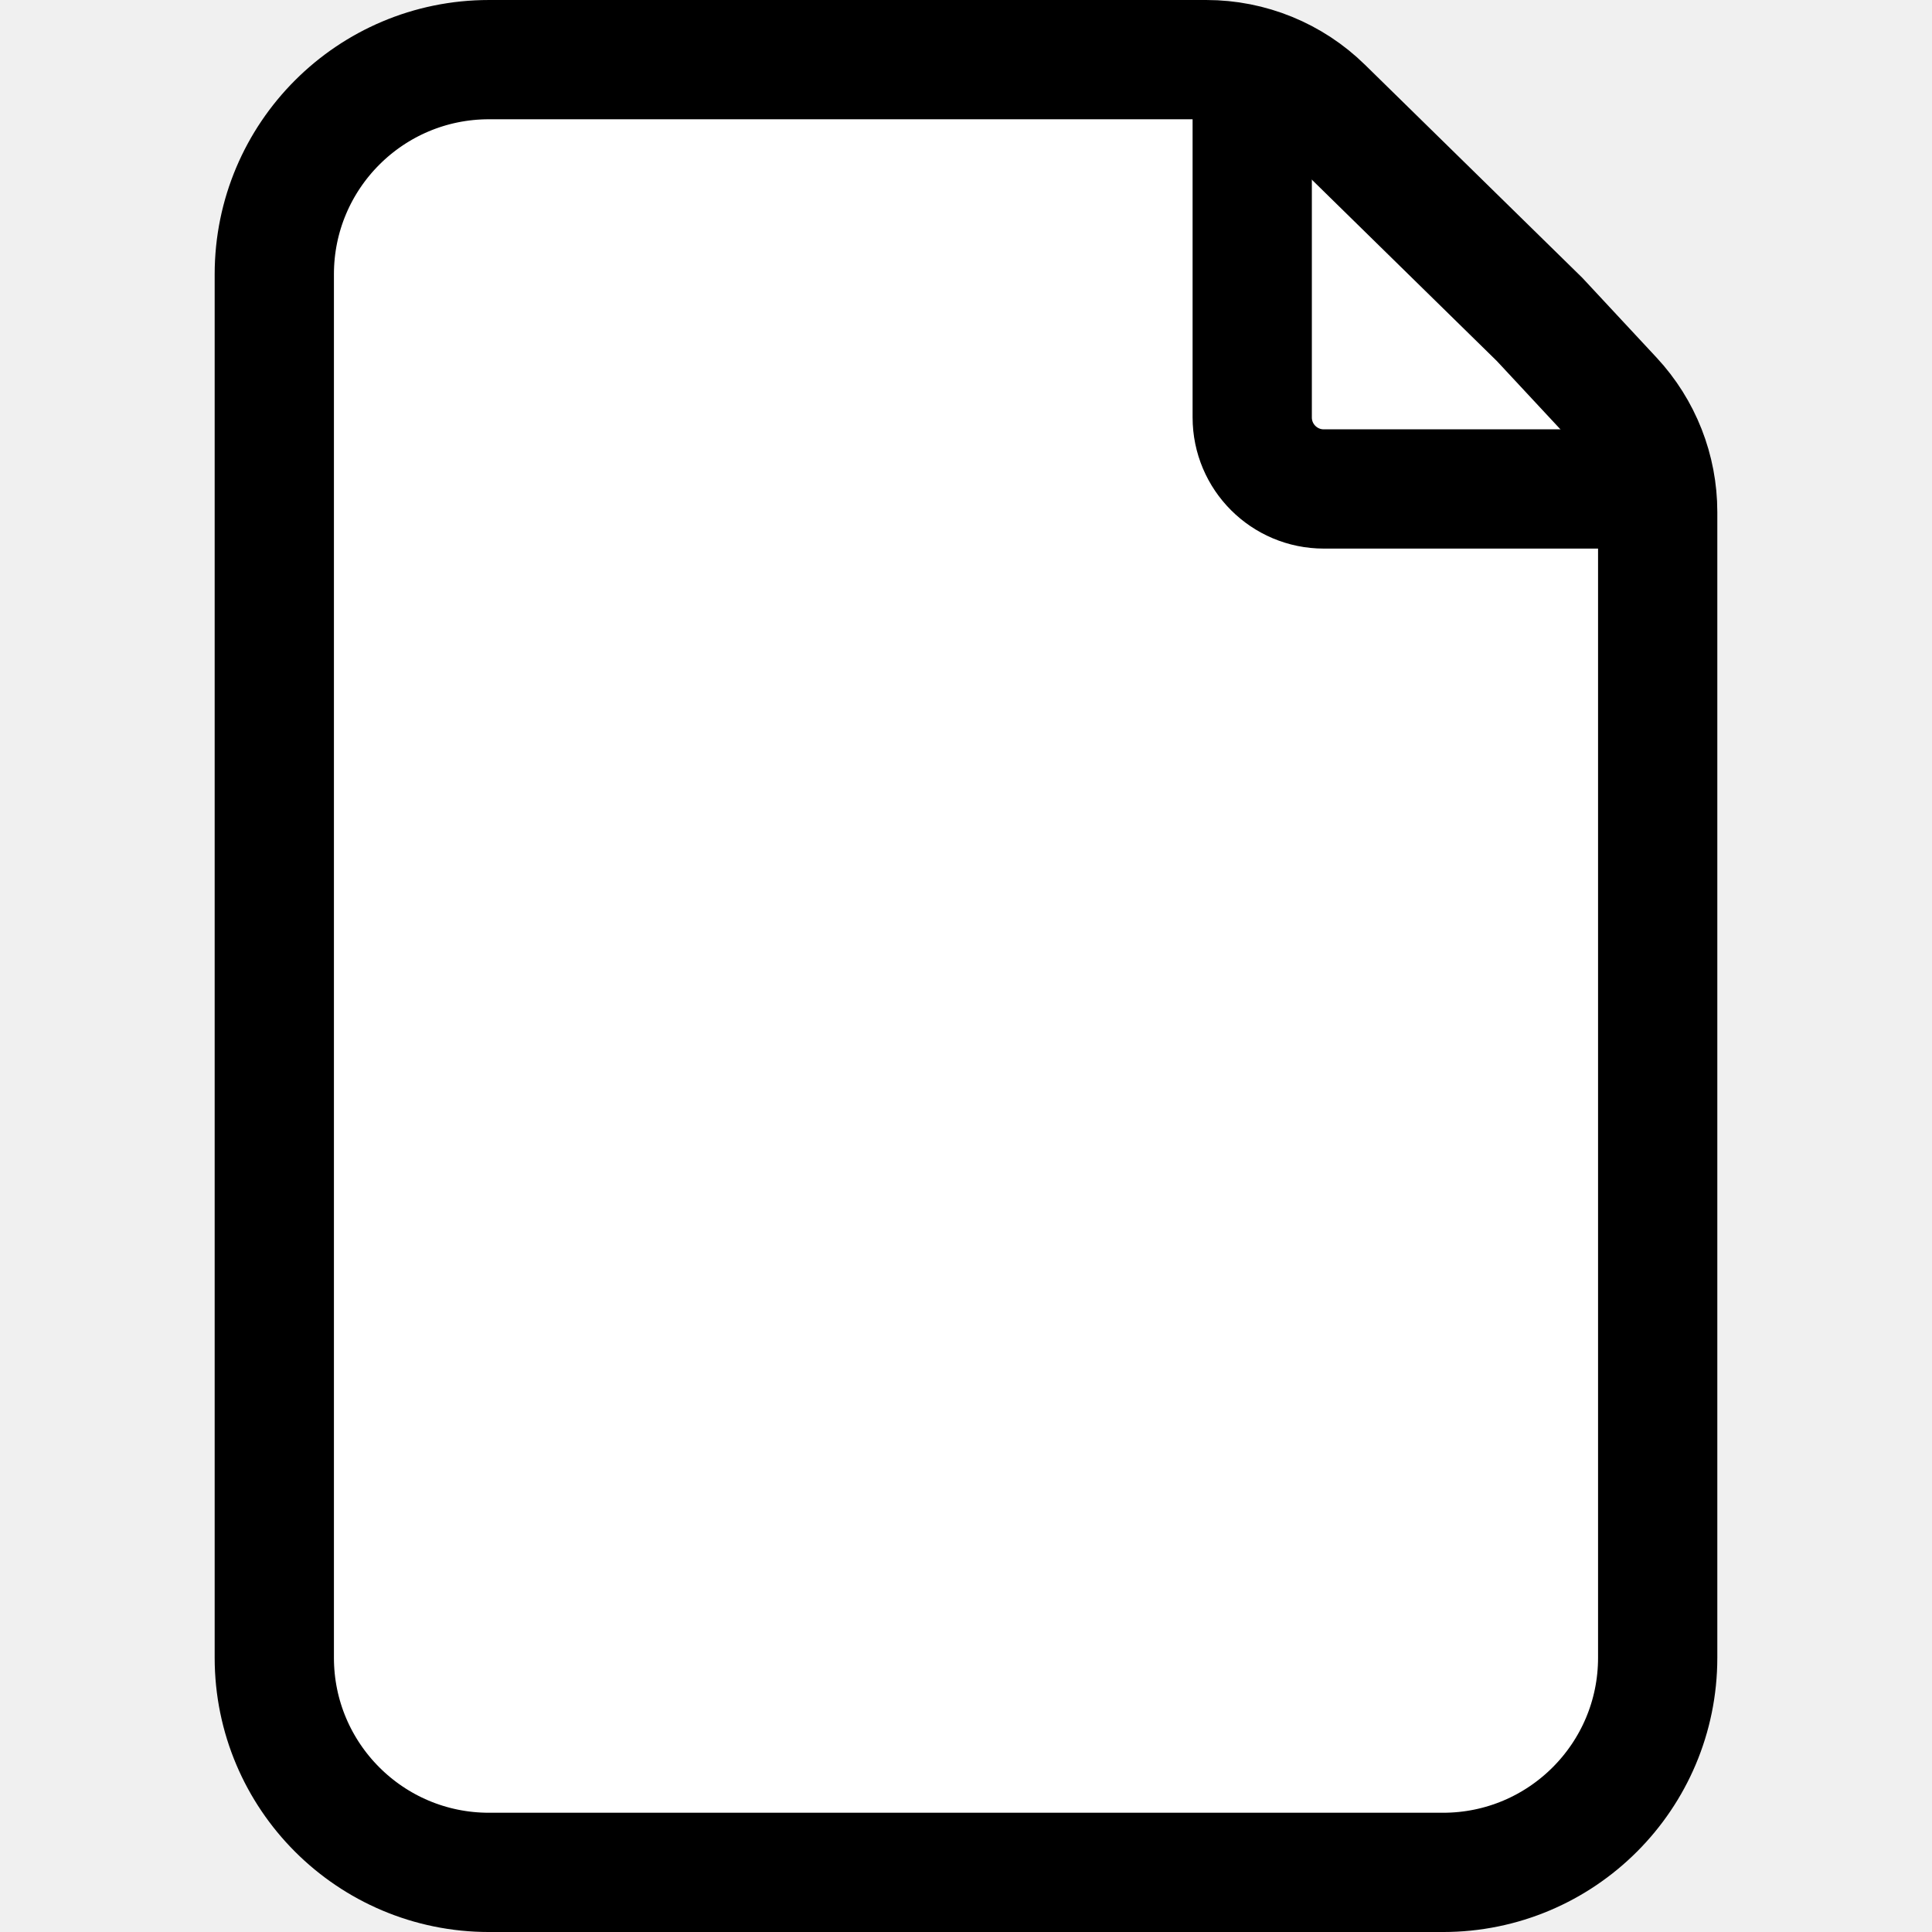
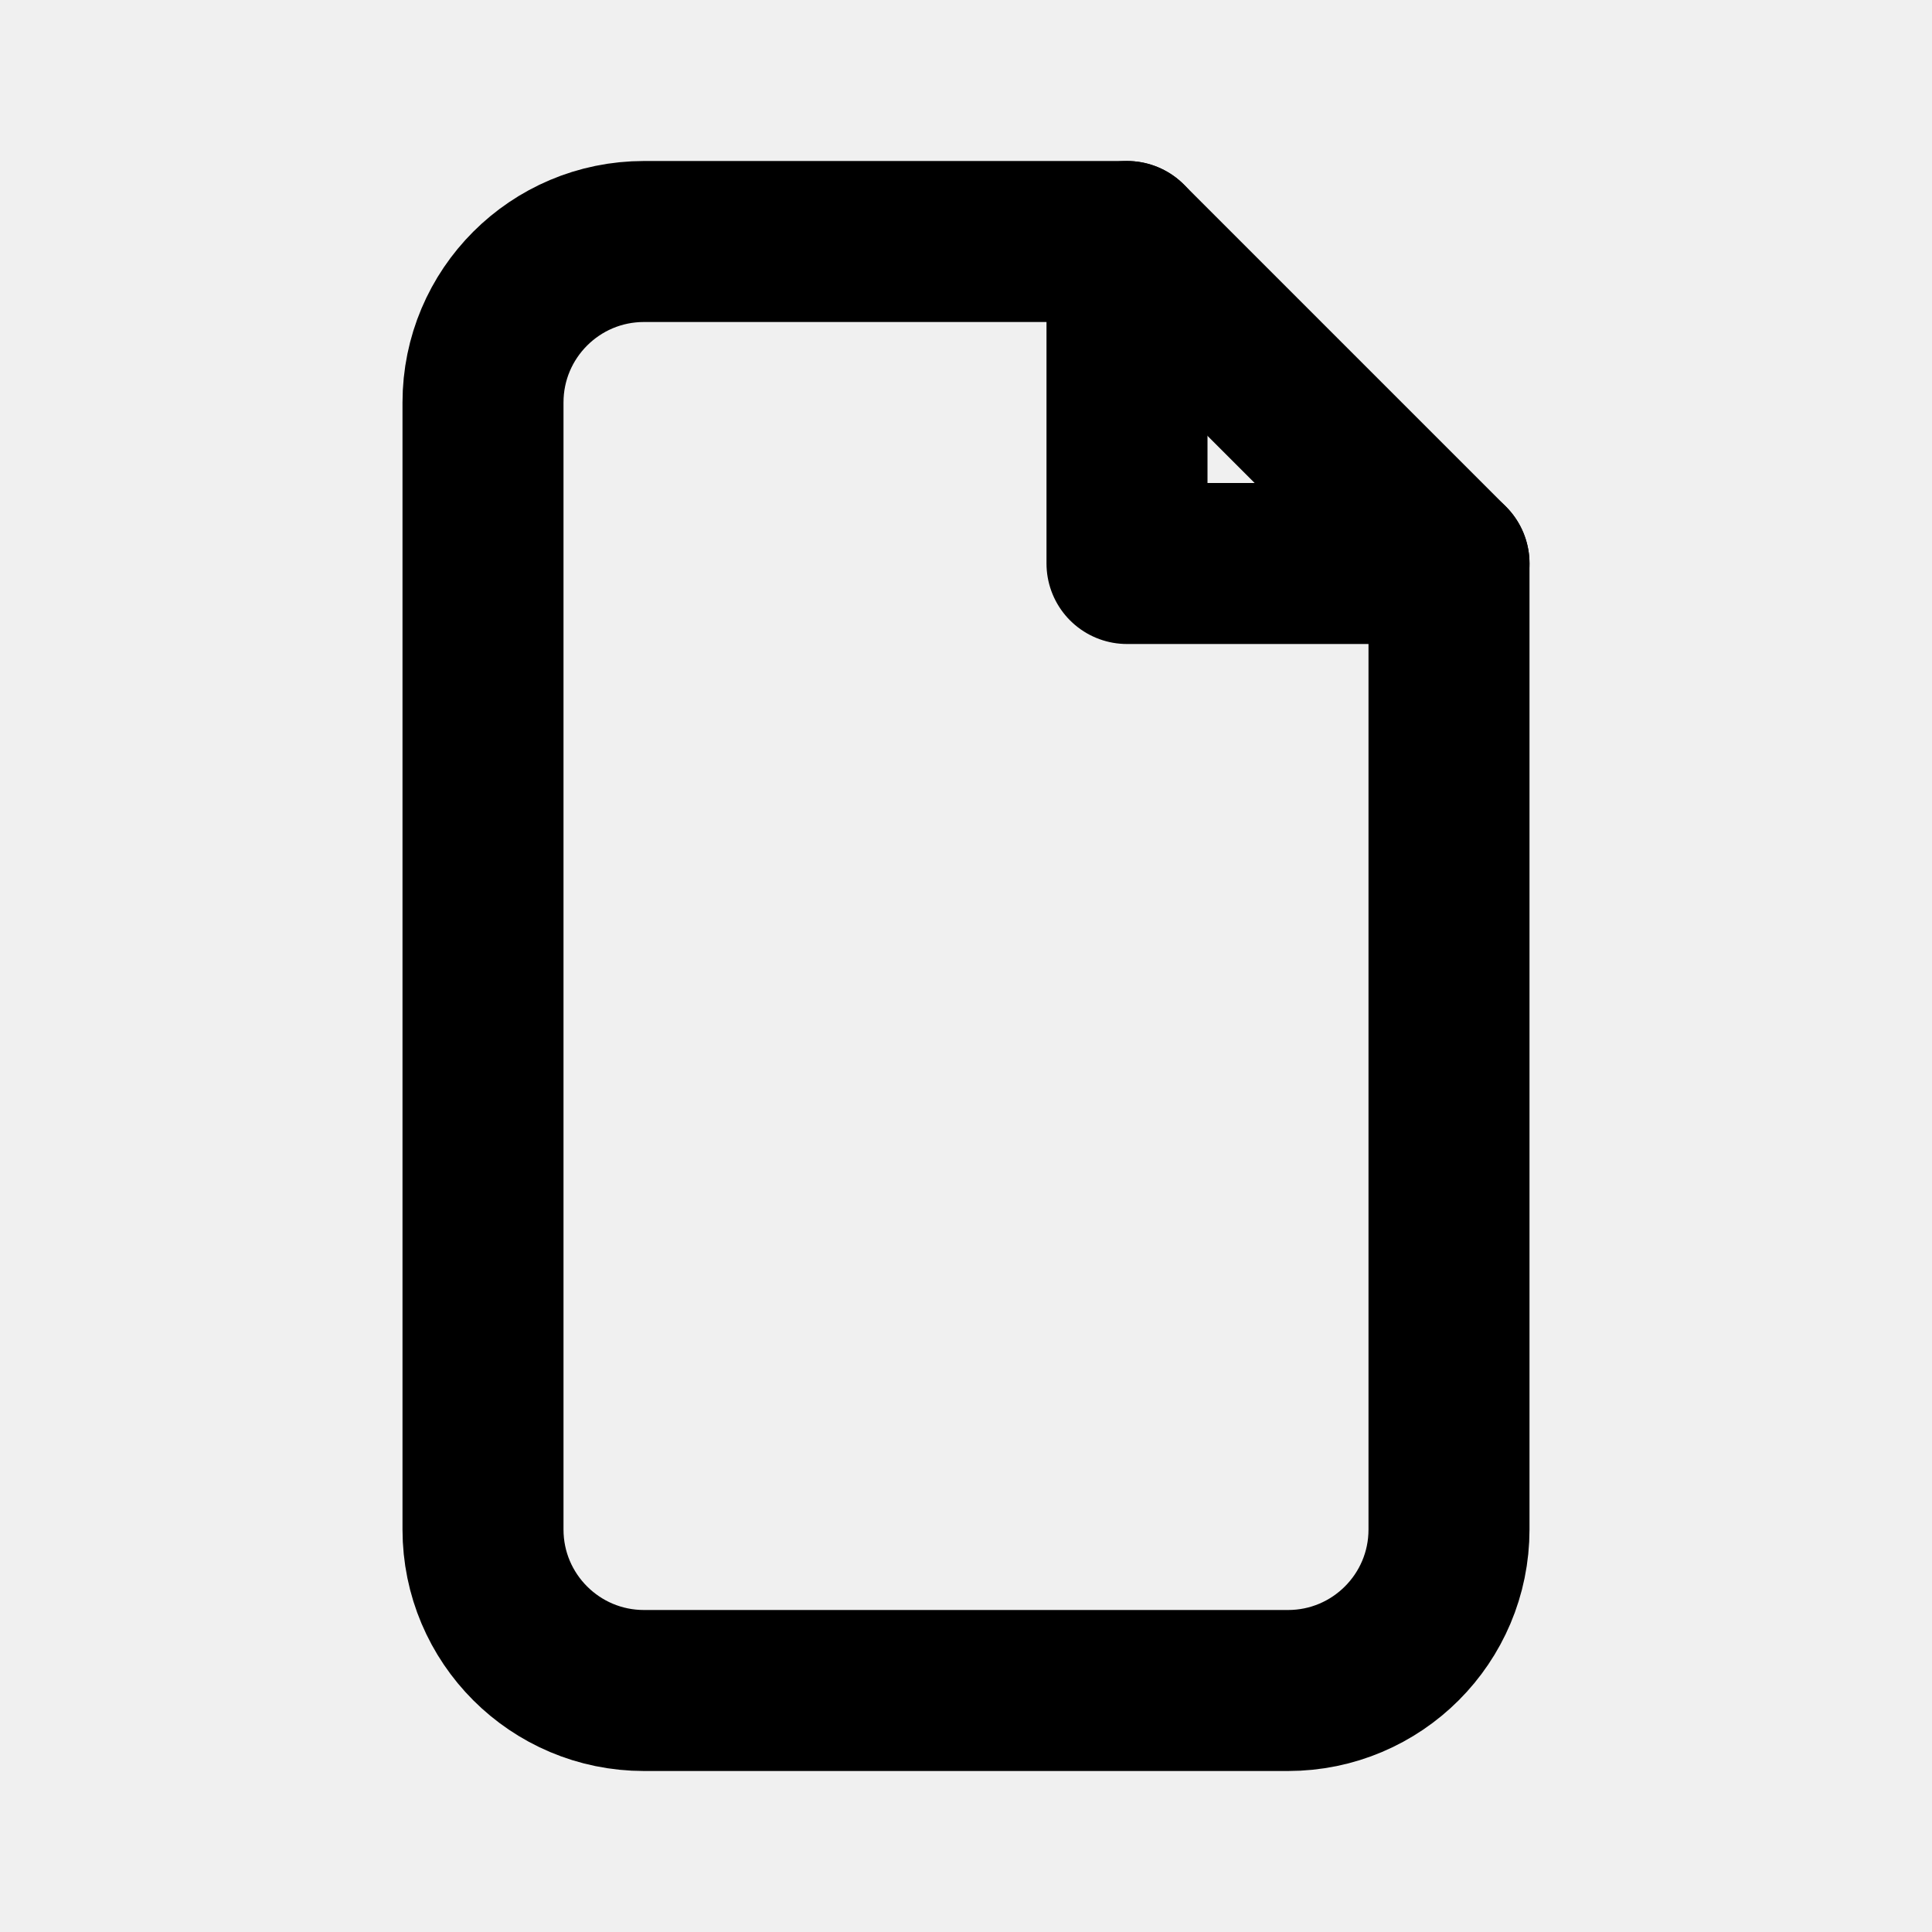
- <svg xmlns="http://www.w3.org/2000/svg" width="128" height="128" fill="none" viewBox="0 0 128 128" id="document" version="1.1">
-   <defs id="defs2" />
-   <path id="rect2" style="fill:#ffffff;stroke-width:20.782" d="m 39.55,3.951 h 34.489 c 11.843,0 35.789,17.33 35.789,28.444 v 71.592 c 0,11.115 -9.534,20.063 -21.377,20.063 h -48.9 c -11.843,0 -21.377,-8.948 -21.377,-20.063 V 24.013 c 0,-11.115 9.534,-20.063 21.377,-20.063 z" />
-   <path stroke="#000000" stroke-width="7.901" d="m 18.173,18.173 c 0,-7.855 6.367,-14.222 14.222,-14.222 h 47.531 c 2.895,0 5.676,1.135 7.743,3.162 l 14.336,14.053 4.857,5.219 c 1.905,2.047 2.964,4.739 2.964,7.536 v 75.907 c 0,7.855 -6.367,14.222 -14.222,14.222 H 32.395 c -7.855,0 -14.222,-6.367 -14.222,-14.222 z" id="path1" />
-   <path stroke="#000000" stroke-width="7.901" d="M 82.963,5.531 V 27.654 c 0,2.618 2.122,4.741 4.741,4.741 h 22.123" id="path2" />
+ <svg xmlns="http://www.w3.org/2000/svg" width="24" height="24" viewBox="0 0 24 24" fill="none" stroke="#000" stroke-width="2" stroke-linecap="round" stroke-linejoin="round">
+   <path d="M8 3h6l4 4v12a2 2 0 0 1-2 2H8a2 2 0 0 1-2-2V5a2 2 0 0 1 2-2z" />
+   <path d="M14 3v4h4" />
</svg>
